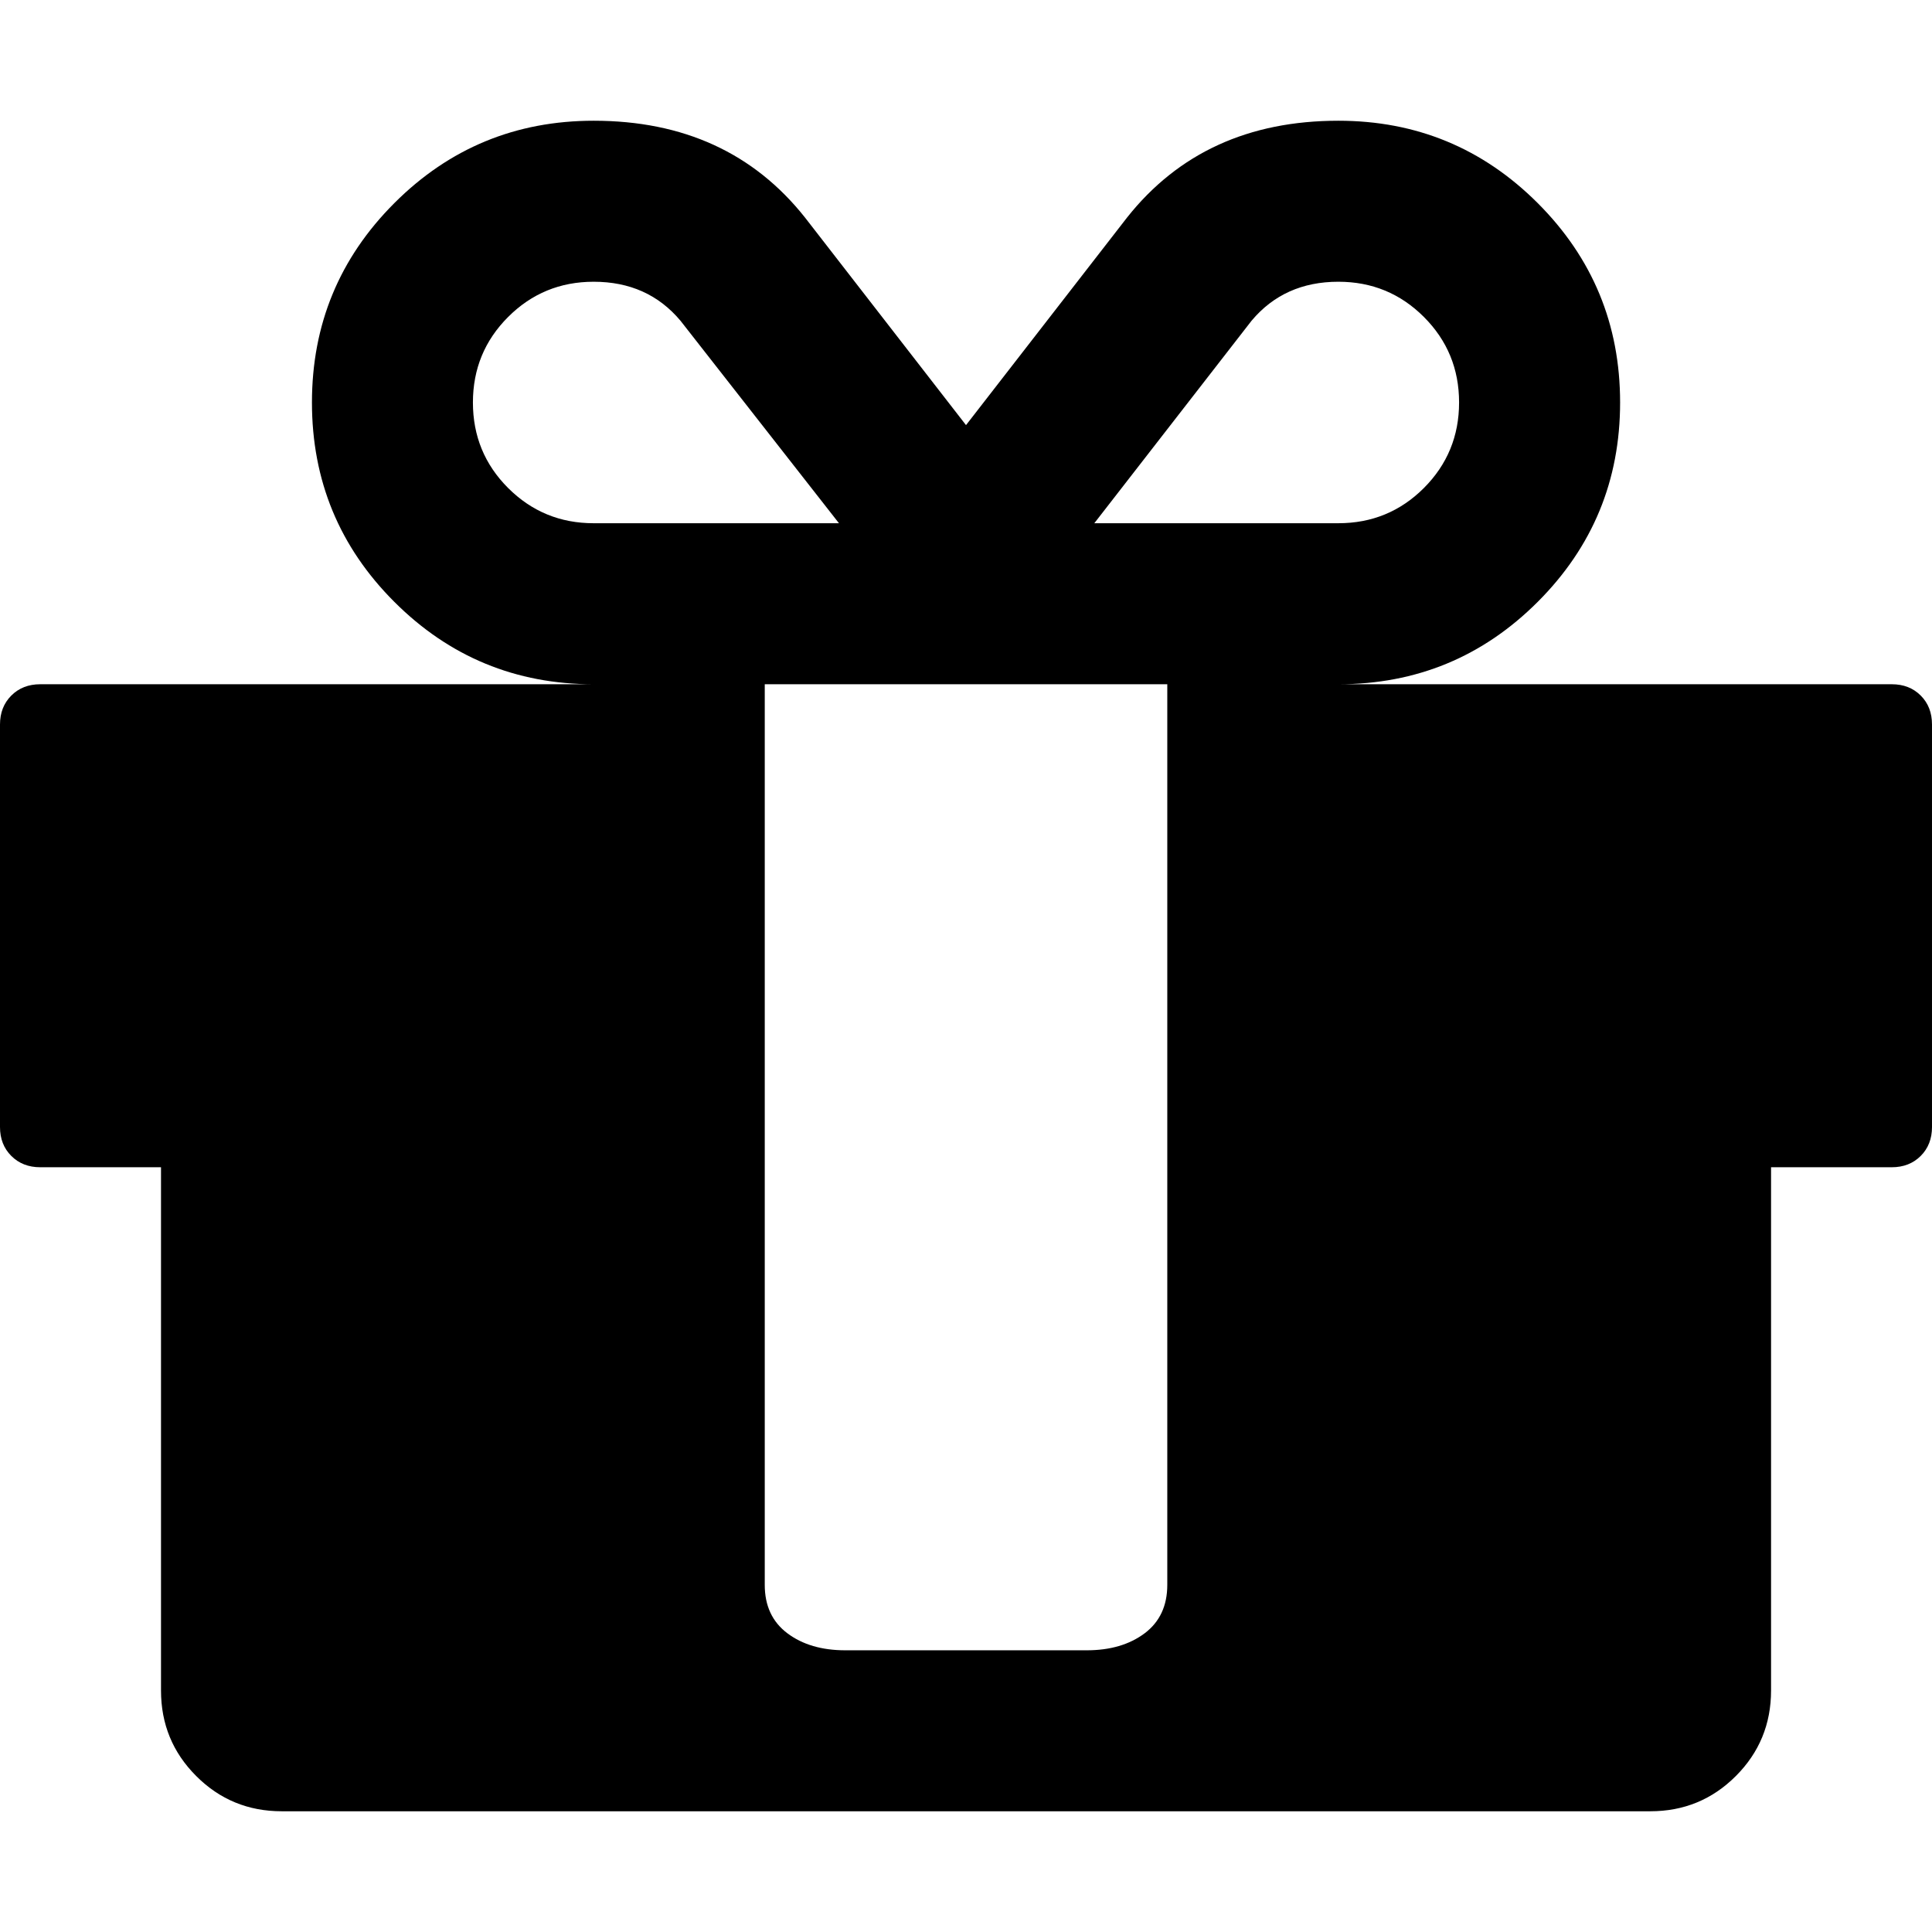
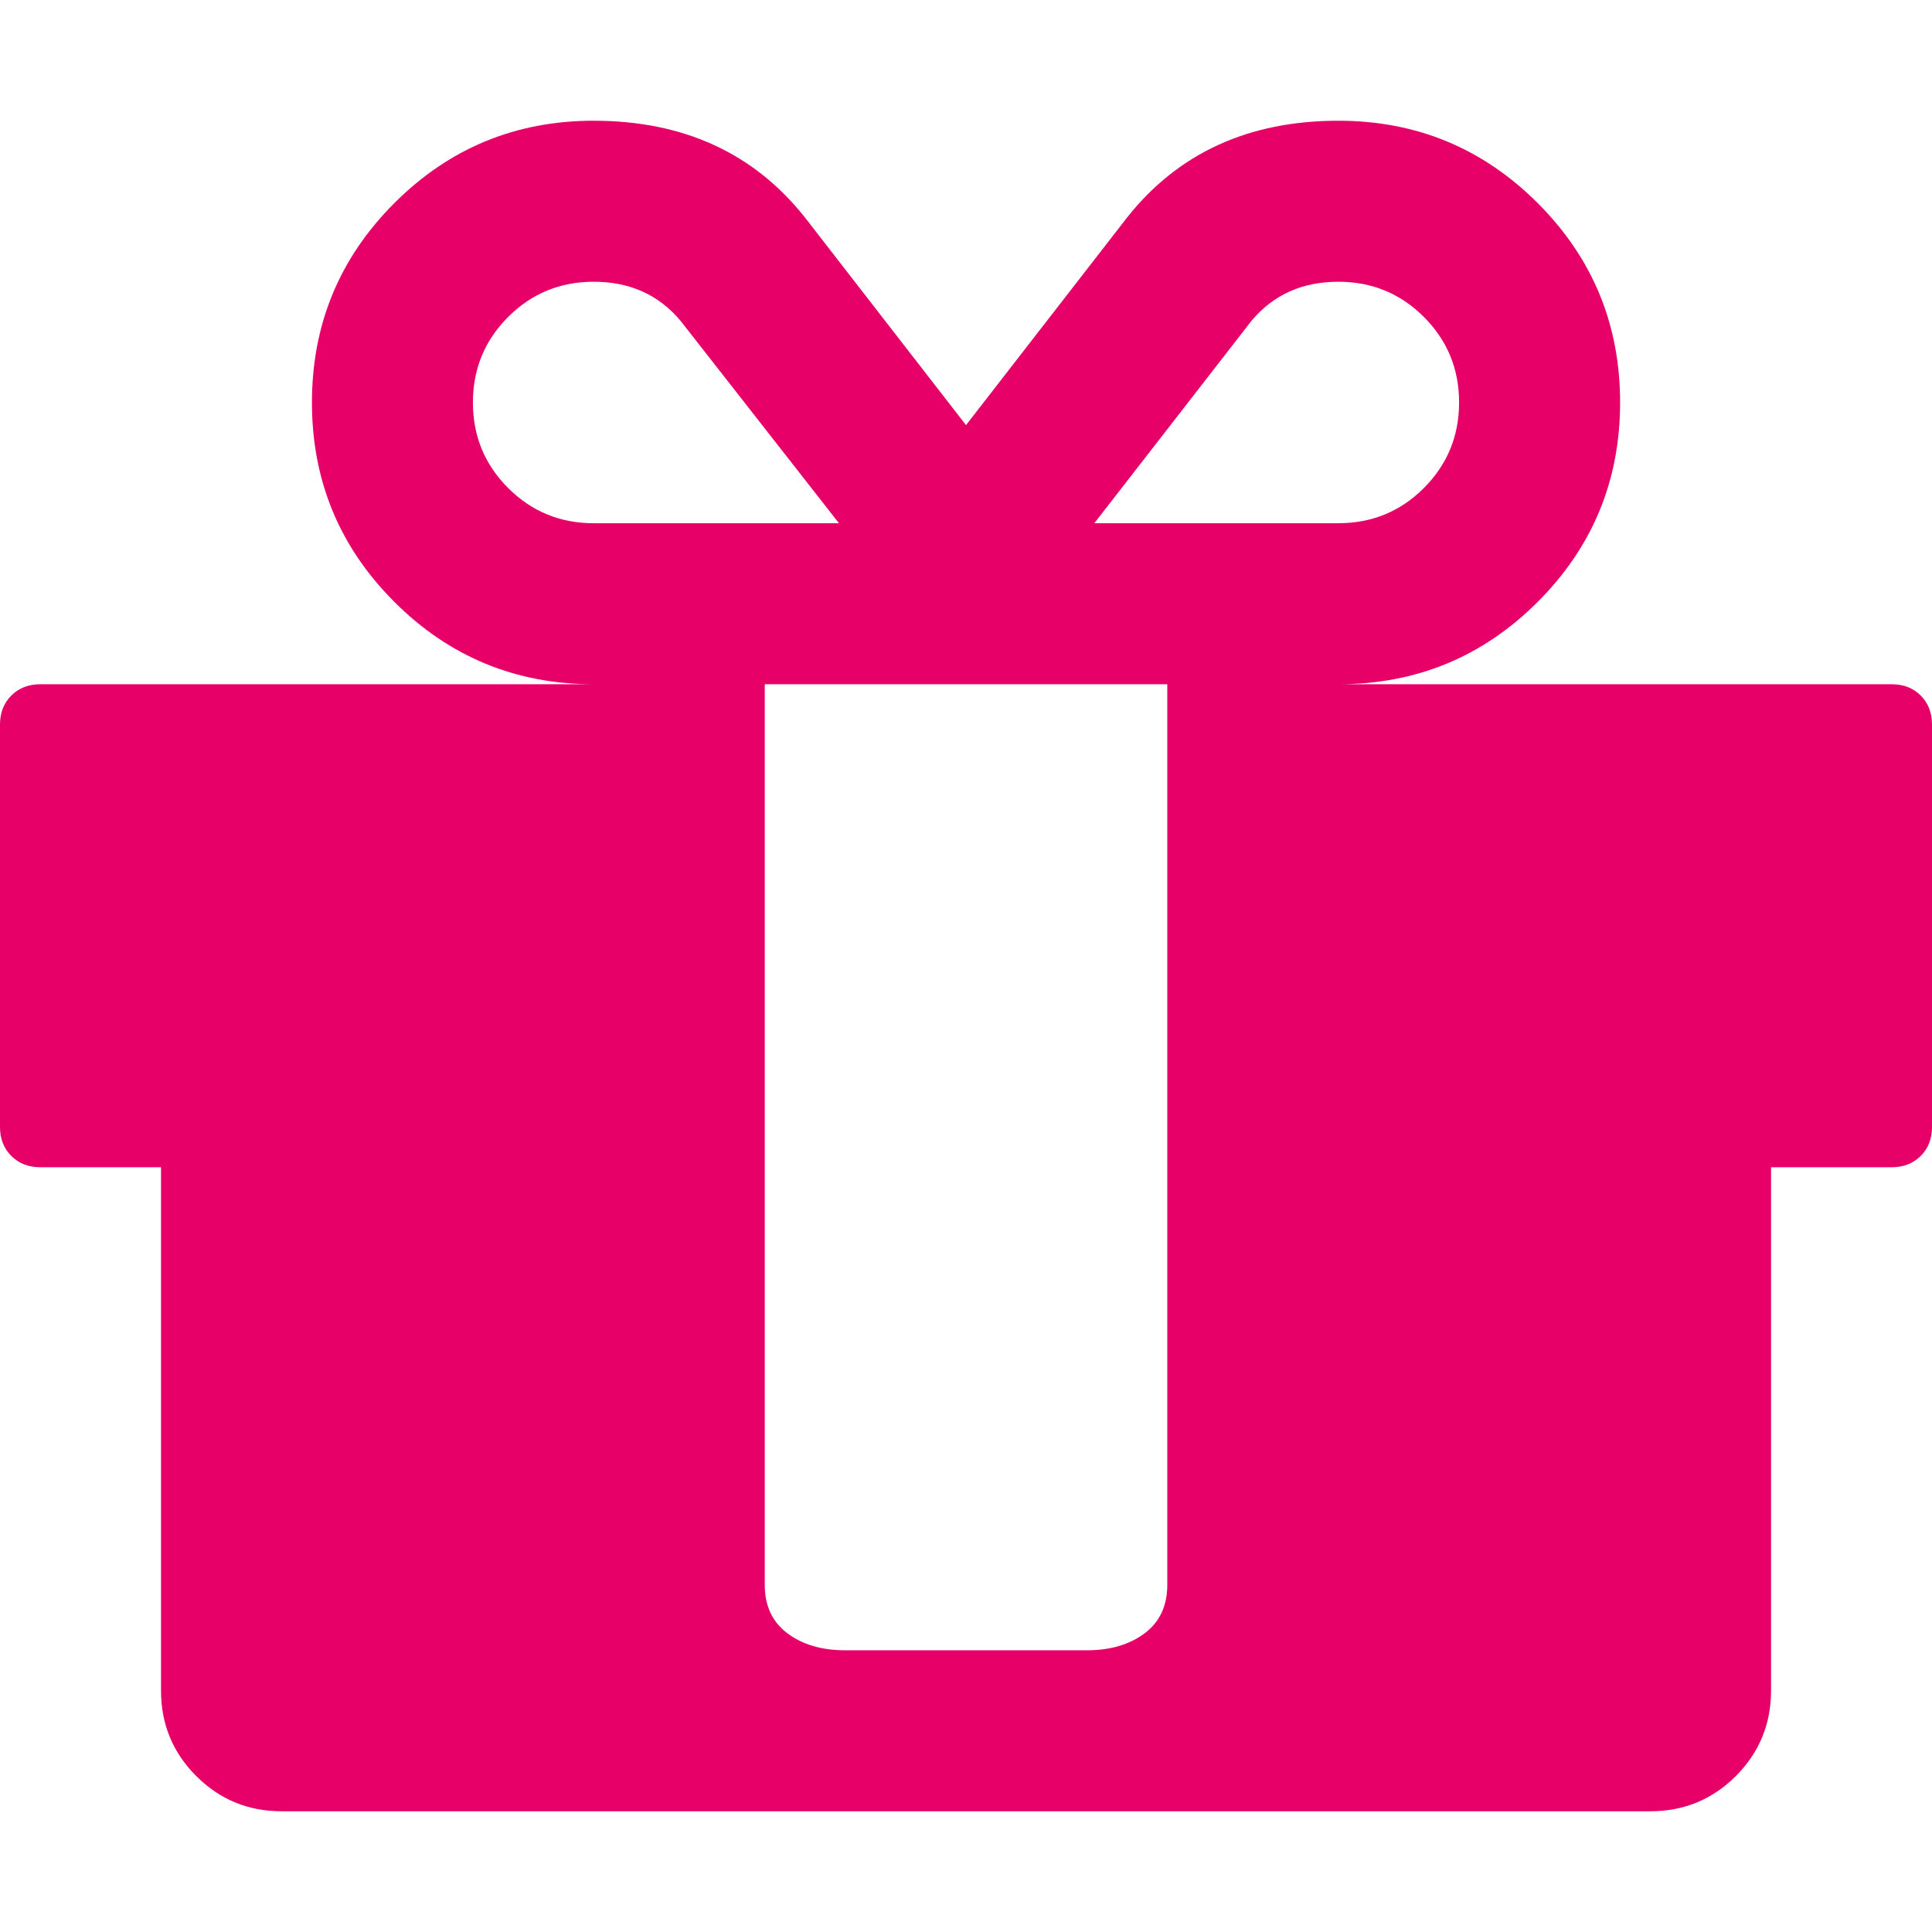
<svg xmlns="http://www.w3.org/2000/svg" version="1.1" id="Capa_1" x="0px" y="0px" width="438.526px" height="438.526px" viewBox="0 0 438.526 438.526" style="enable-background:new 0 0 438.526 438.526;" xml:space="preserve">
  <g>
-     <path d="M435.969,157.878c-1.708-1.712-3.897-2.568-6.57-2.568H303.778c17.7,0,32.784-6.23,45.255-18.699   c12.464-12.468,18.699-27.552,18.699-45.254s-6.235-32.786-18.699-45.254c-12.471-12.465-27.555-18.699-45.255-18.699   c-20.365,0-36.356,7.327-47.965,21.982l-36.547,47.108l-36.54-47.108c-11.613-14.655-27.6-21.982-47.967-21.982   c-17.703,0-32.789,6.23-45.253,18.699c-12.465,12.468-18.7,27.552-18.7,45.254s6.231,32.79,18.7,45.254   c12.467,12.465,27.55,18.699,45.253,18.699H9.135c-2.667,0-4.854,0.856-6.567,2.568C0.857,159.593,0,161.783,0,164.446v91.367   c0,2.662,0.854,4.853,2.568,6.563c1.712,1.711,3.903,2.566,6.567,2.566h27.41v118.776c0,7.618,2.665,14.086,7.995,19.41   c5.326,5.332,11.798,7.994,19.414,7.994h310.629c7.618,0,14.086-2.662,19.417-7.994c5.325-5.328,7.995-11.799,7.995-19.41V264.942   h27.397c2.669,0,4.859-0.855,6.57-2.566s2.563-3.901,2.563-6.563v-91.367C438.529,161.783,437.68,159.593,435.969,157.878z    M284.081,72.798c4.948-5.898,11.512-8.848,19.697-8.848c7.618,0,14.089,2.662,19.418,7.992c5.324,5.327,7.987,11.8,7.987,19.414   s-2.67,14.087-7.987,19.414c-5.332,5.33-11.8,7.992-19.418,7.992h-55.391L284.081,72.798z M134.756,118.763   c-7.614,0-14.082-2.663-19.42-7.992c-5.327-5.327-7.993-11.8-7.993-19.414s2.663-14.084,7.993-19.414   c5.33-5.33,11.803-7.992,19.417-7.992c8.188,0,14.753,2.946,19.702,8.848l35.975,45.965H134.756z M264.951,210.128v133.62v15.985   c0,4.76-1.719,8.422-5.141,10.995c-3.429,2.57-7.809,3.856-13.131,3.856H191.86c-5.33,0-9.707-1.286-13.134-3.856   c-3.427-2.573-5.142-6.235-5.142-10.995v-15.985v-133.62V155.31h91.367V210.128z" />
+     <path style="fill: #e70068;" d="M435.969,157.878c-1.708-1.712-3.897-2.568-6.57-2.568H303.778c17.7,0,32.784-6.23,45.255-18.699   c12.464-12.468,18.699-27.552,18.699-45.254s-6.235-32.786-18.699-45.254c-12.471-12.465-27.555-18.699-45.255-18.699   c-20.365,0-36.356,7.327-47.965,21.982l-36.547,47.108l-36.54-47.108c-11.613-14.655-27.6-21.982-47.967-21.982   c-17.703,0-32.789,6.23-45.253,18.699c-12.465,12.468-18.7,27.552-18.7,45.254s6.231,32.79,18.7,45.254   c12.467,12.465,27.55,18.699,45.253,18.699H9.135c-2.667,0-4.854,0.856-6.567,2.568C0.857,159.593,0,161.783,0,164.446v91.367   c0,2.662,0.854,4.853,2.568,6.563c1.712,1.711,3.903,2.566,6.567,2.566h27.41v118.776c0,7.618,2.665,14.086,7.995,19.41   c5.326,5.332,11.798,7.994,19.414,7.994h310.629c7.618,0,14.086-2.662,19.417-7.994c5.325-5.328,7.995-11.799,7.995-19.41V264.942   h27.397c2.669,0,4.859-0.855,6.57-2.566s2.563-3.901,2.563-6.563v-91.367C438.529,161.783,437.68,159.593,435.969,157.878z    M284.081,72.798c4.948-5.898,11.512-8.848,19.697-8.848c7.618,0,14.089,2.662,19.418,7.992c5.324,5.327,7.987,11.8,7.987,19.414   s-2.67,14.087-7.987,19.414c-5.332,5.33-11.8,7.992-19.418,7.992h-55.391L284.081,72.798z M134.756,118.763   c-7.614,0-14.082-2.663-19.42-7.992c-5.327-5.327-7.993-11.8-7.993-19.414s2.663-14.084,7.993-19.414   c5.33-5.33,11.803-7.992,19.417-7.992c8.188,0,14.753,2.946,19.702,8.848l35.975,45.965H134.756z M264.951,210.128v133.62v15.985   c0,4.76-1.719,8.422-5.141,10.995c-3.429,2.57-7.809,3.856-13.131,3.856H191.86c-5.33,0-9.707-1.286-13.134-3.856   c-3.427-2.573-5.142-6.235-5.142-10.995v-15.985v-133.62V155.31h91.367V210.128z" />
  </g>
  <g>
</g>
  <g>
</g>
  <g>
</g>
  <g>
</g>
  <g>
</g>
  <g>
</g>
  <g>
</g>
  <g>
</g>
  <g>
</g>
  <g>
</g>
  <g>
</g>
  <g>
</g>
  <g>
</g>
  <g>
</g>
  <g>
</g>
</svg>
